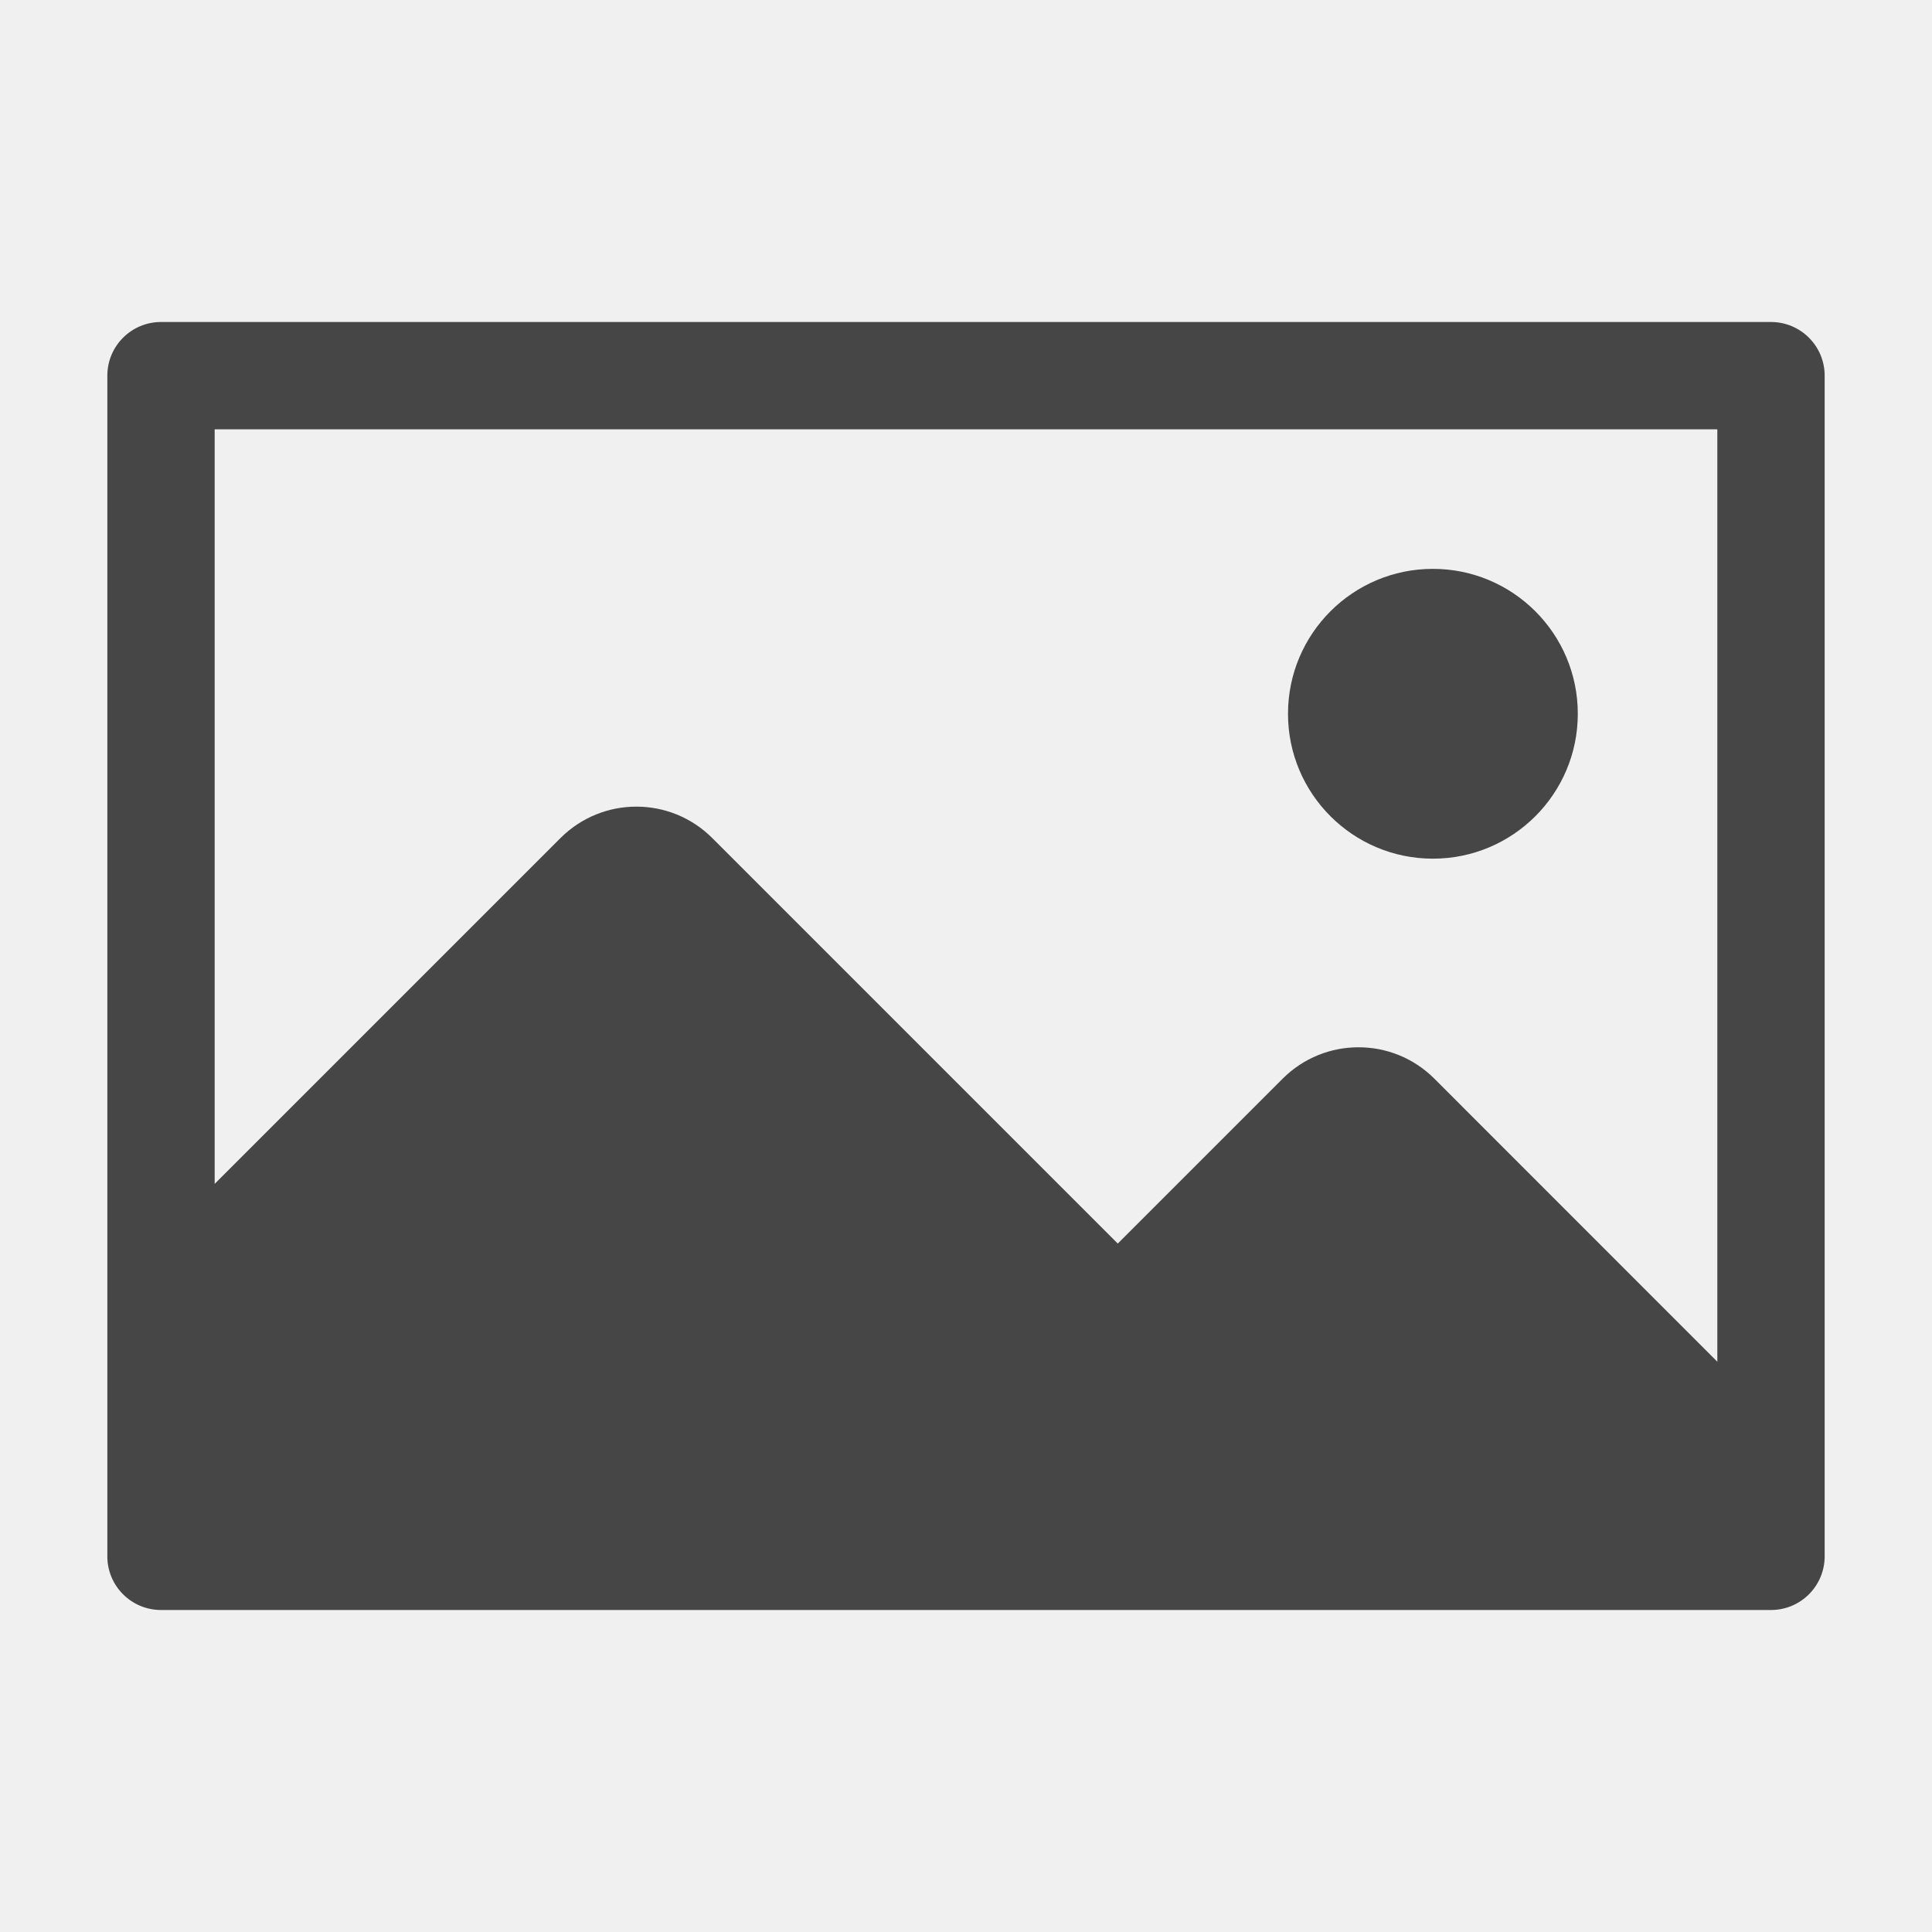
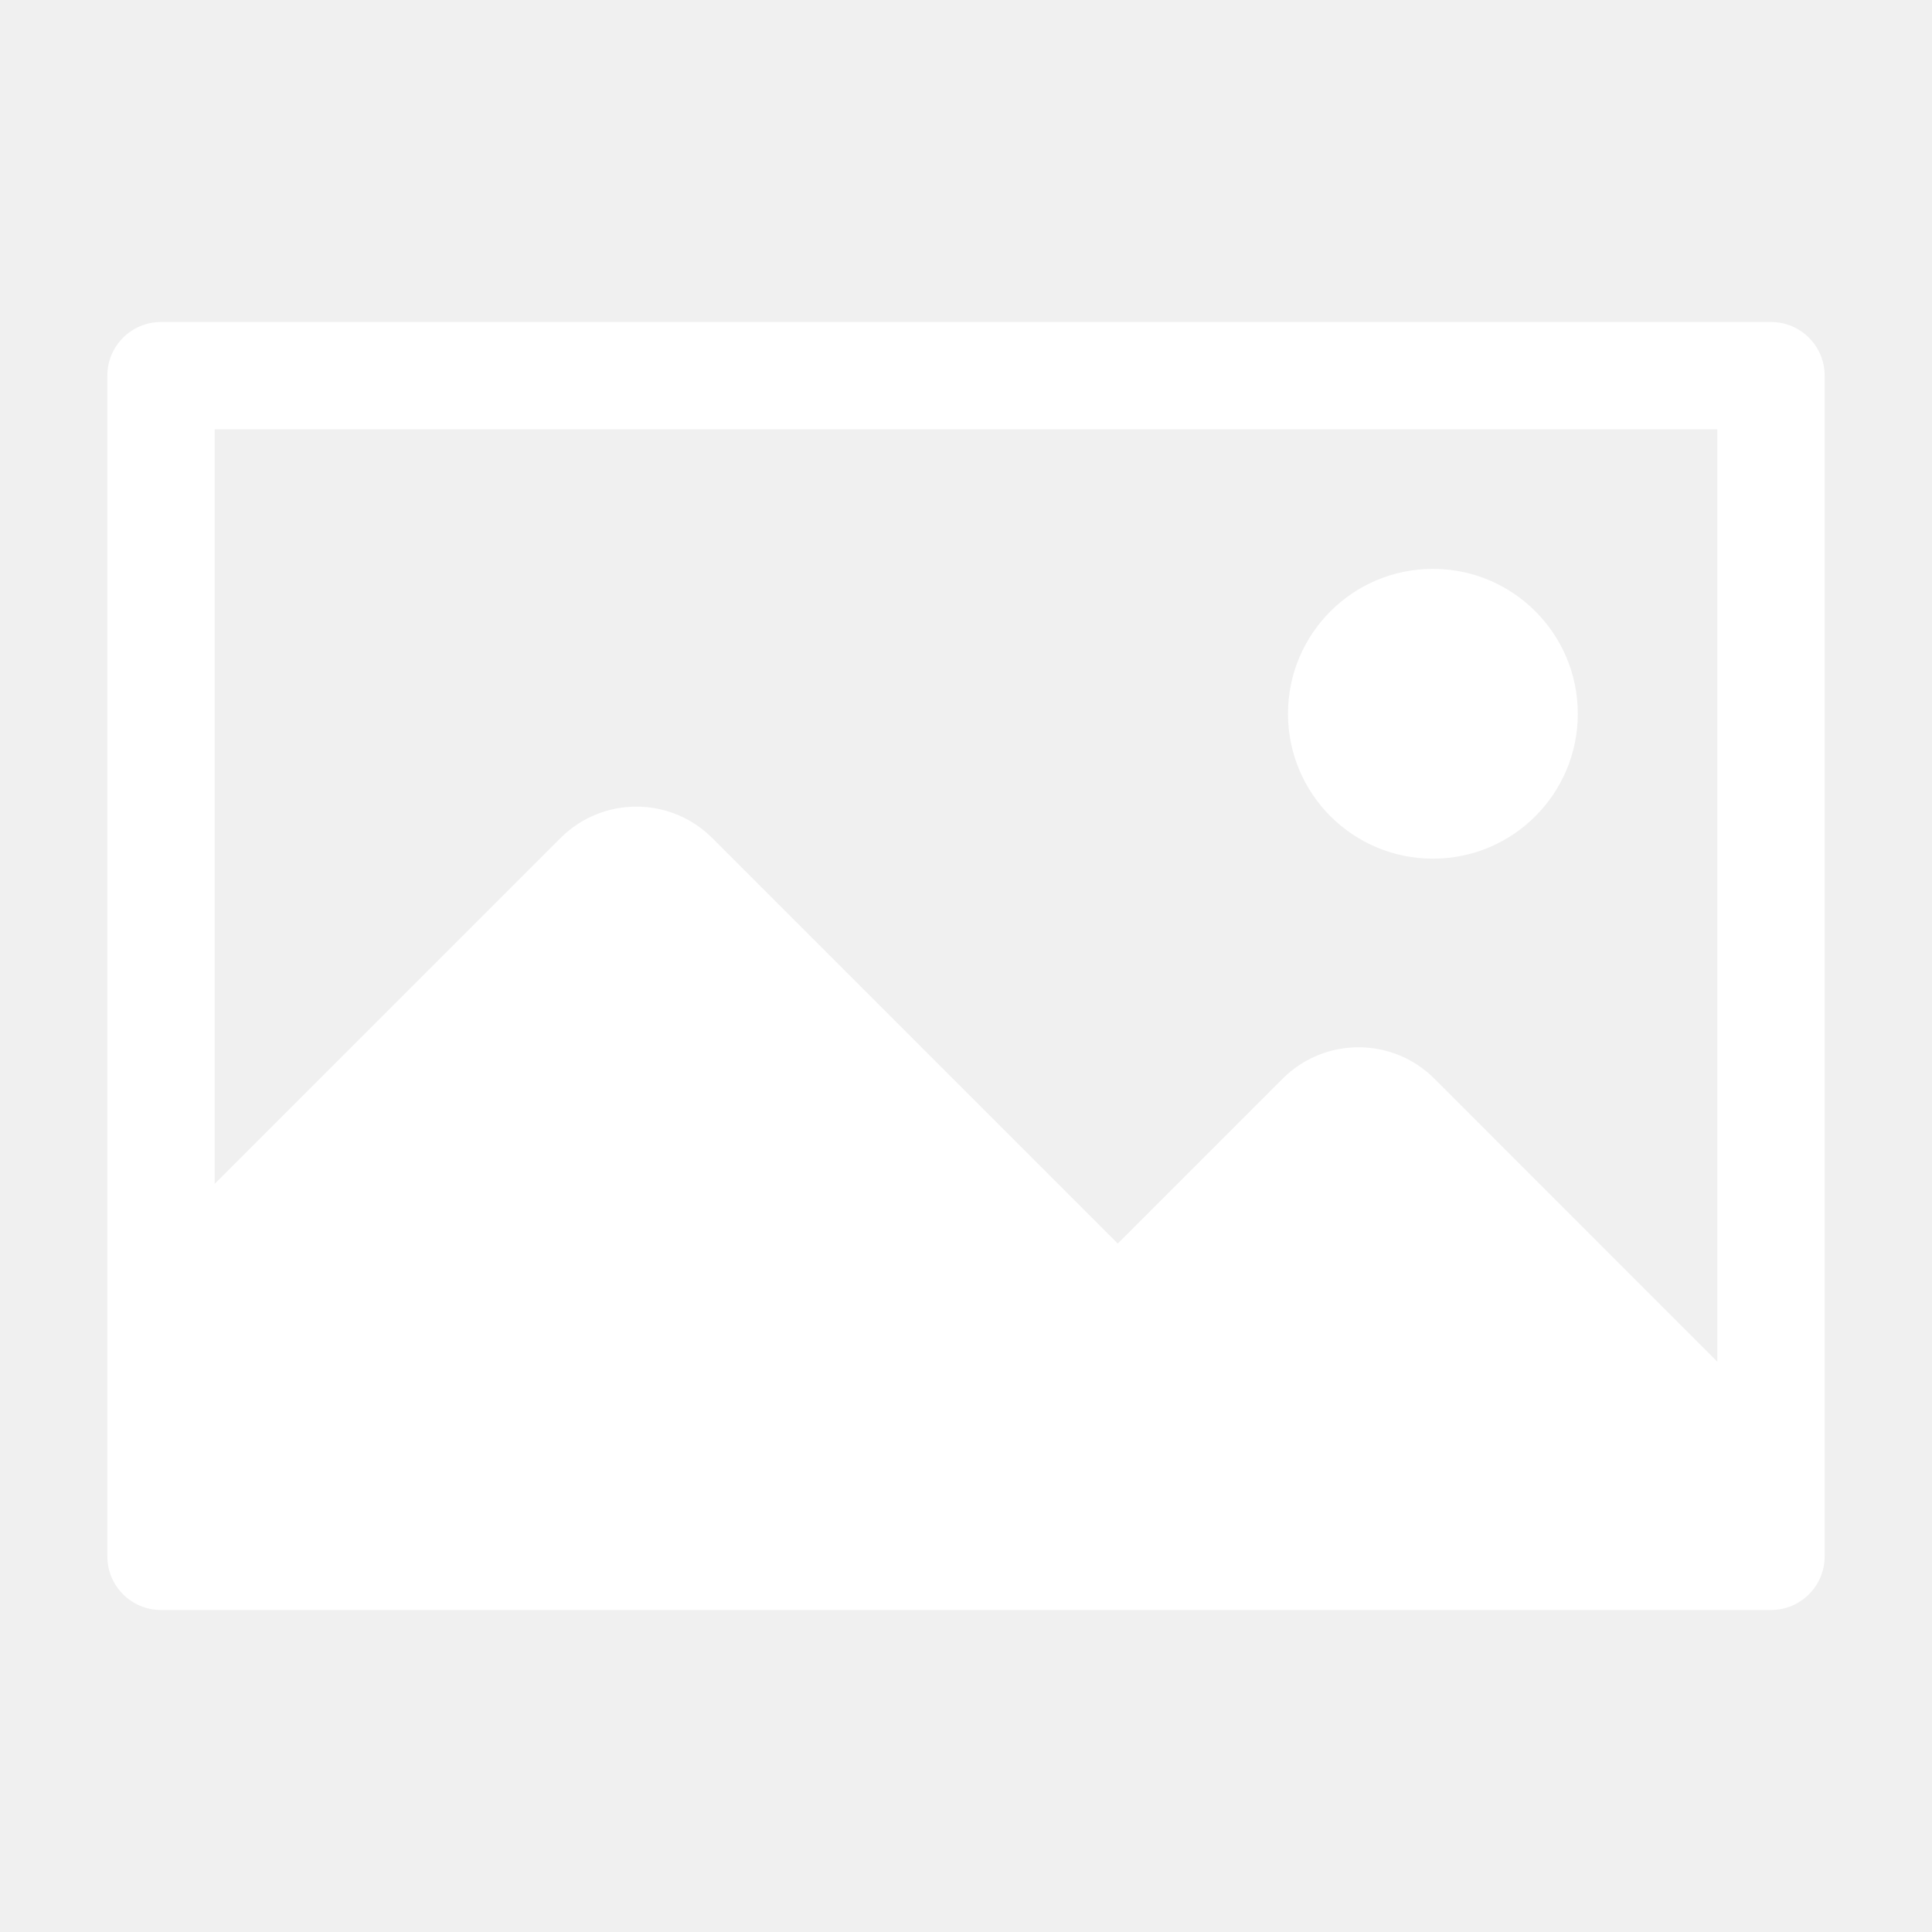
<svg xmlns="http://www.w3.org/2000/svg" height="18" viewBox="0 0 18 18" width="18">
  <defs>
    <style>
      .fill {
-         fill: #464646;
+         fill: #fff;
      }
    </style>
  </defs>
  <rect id="Canvas" fill="#ff13dc" opacity="0" width="18" height="18" />
  <path class="fill" d="M16.5,3H1.5a.5.5,0,0,0-.5.5v11a.5.5,0,0,0,.5.5h15a.5.5,0,0,0,.5-.5V3.5A.5.5,0,0,0,16.5,3ZM16,12.687,13.364,10.05a1,1,0,0,0-1.414,0l-1.536,1.536L6.636,7.808a1,1,0,0,0-1.414,0L2,11.03V4H16Z" />
  <circle class="fill" cx="13.35" cy="6.65" r="1.35" />
</svg>
